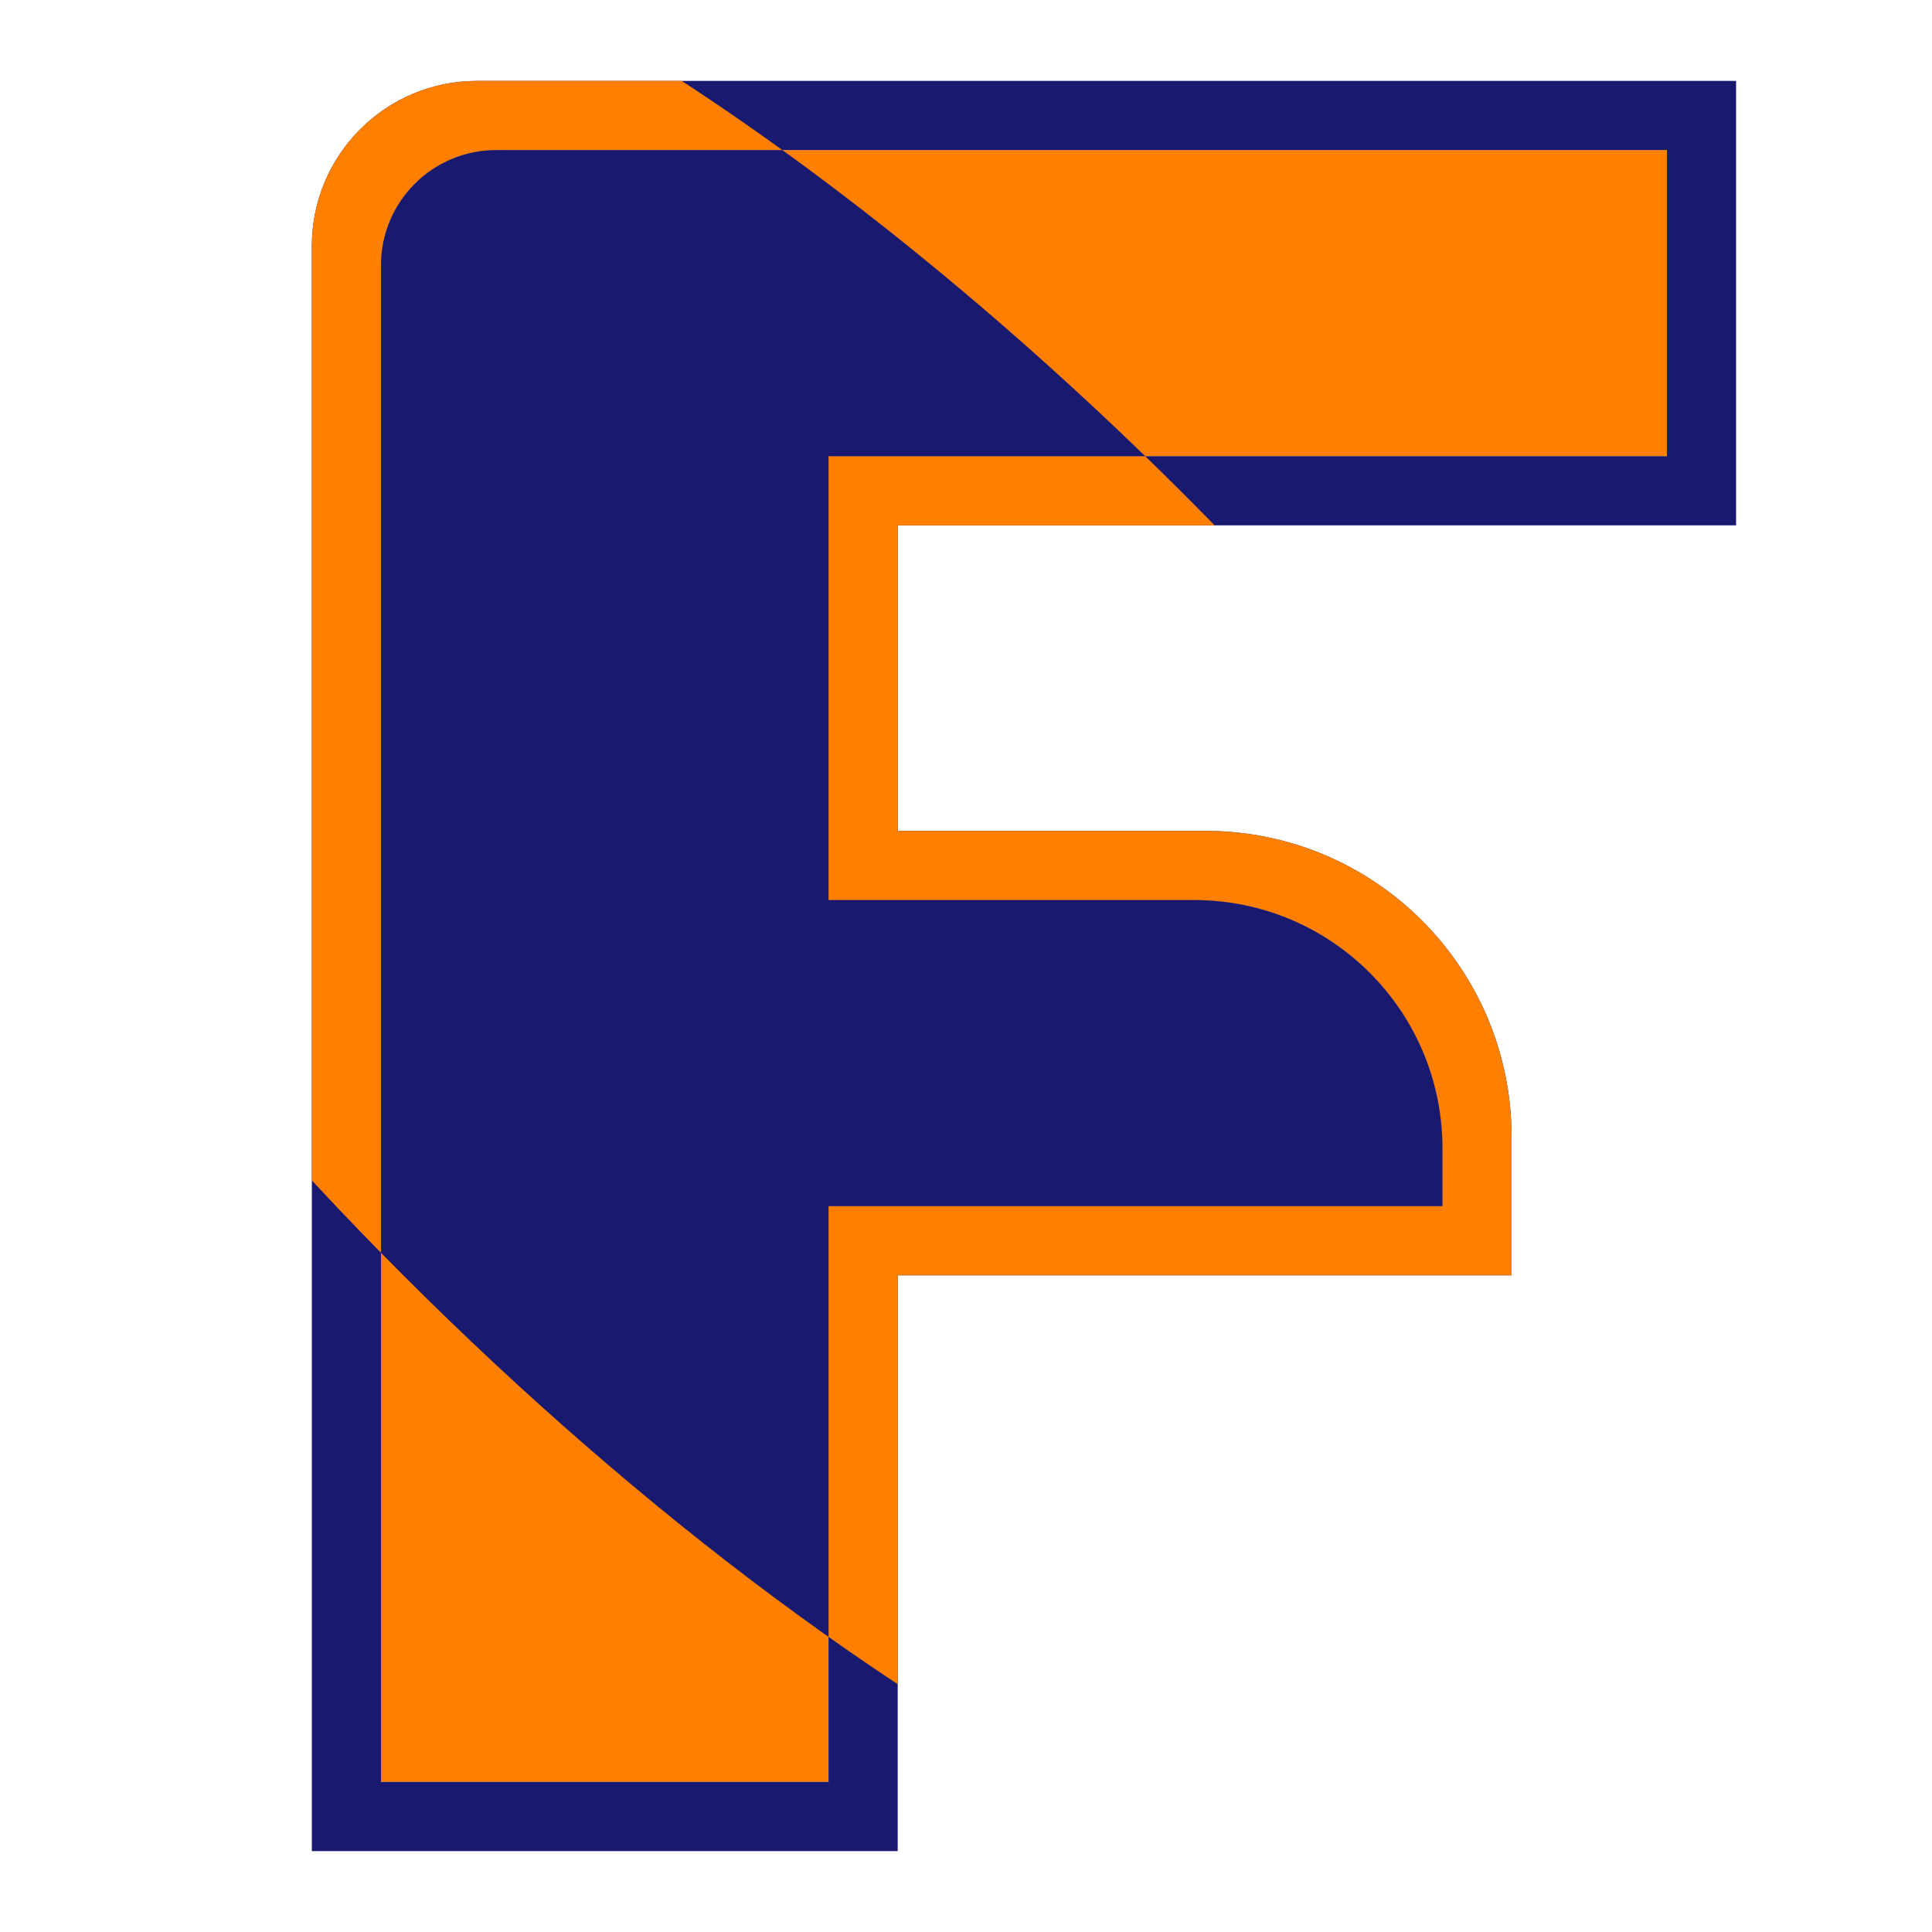
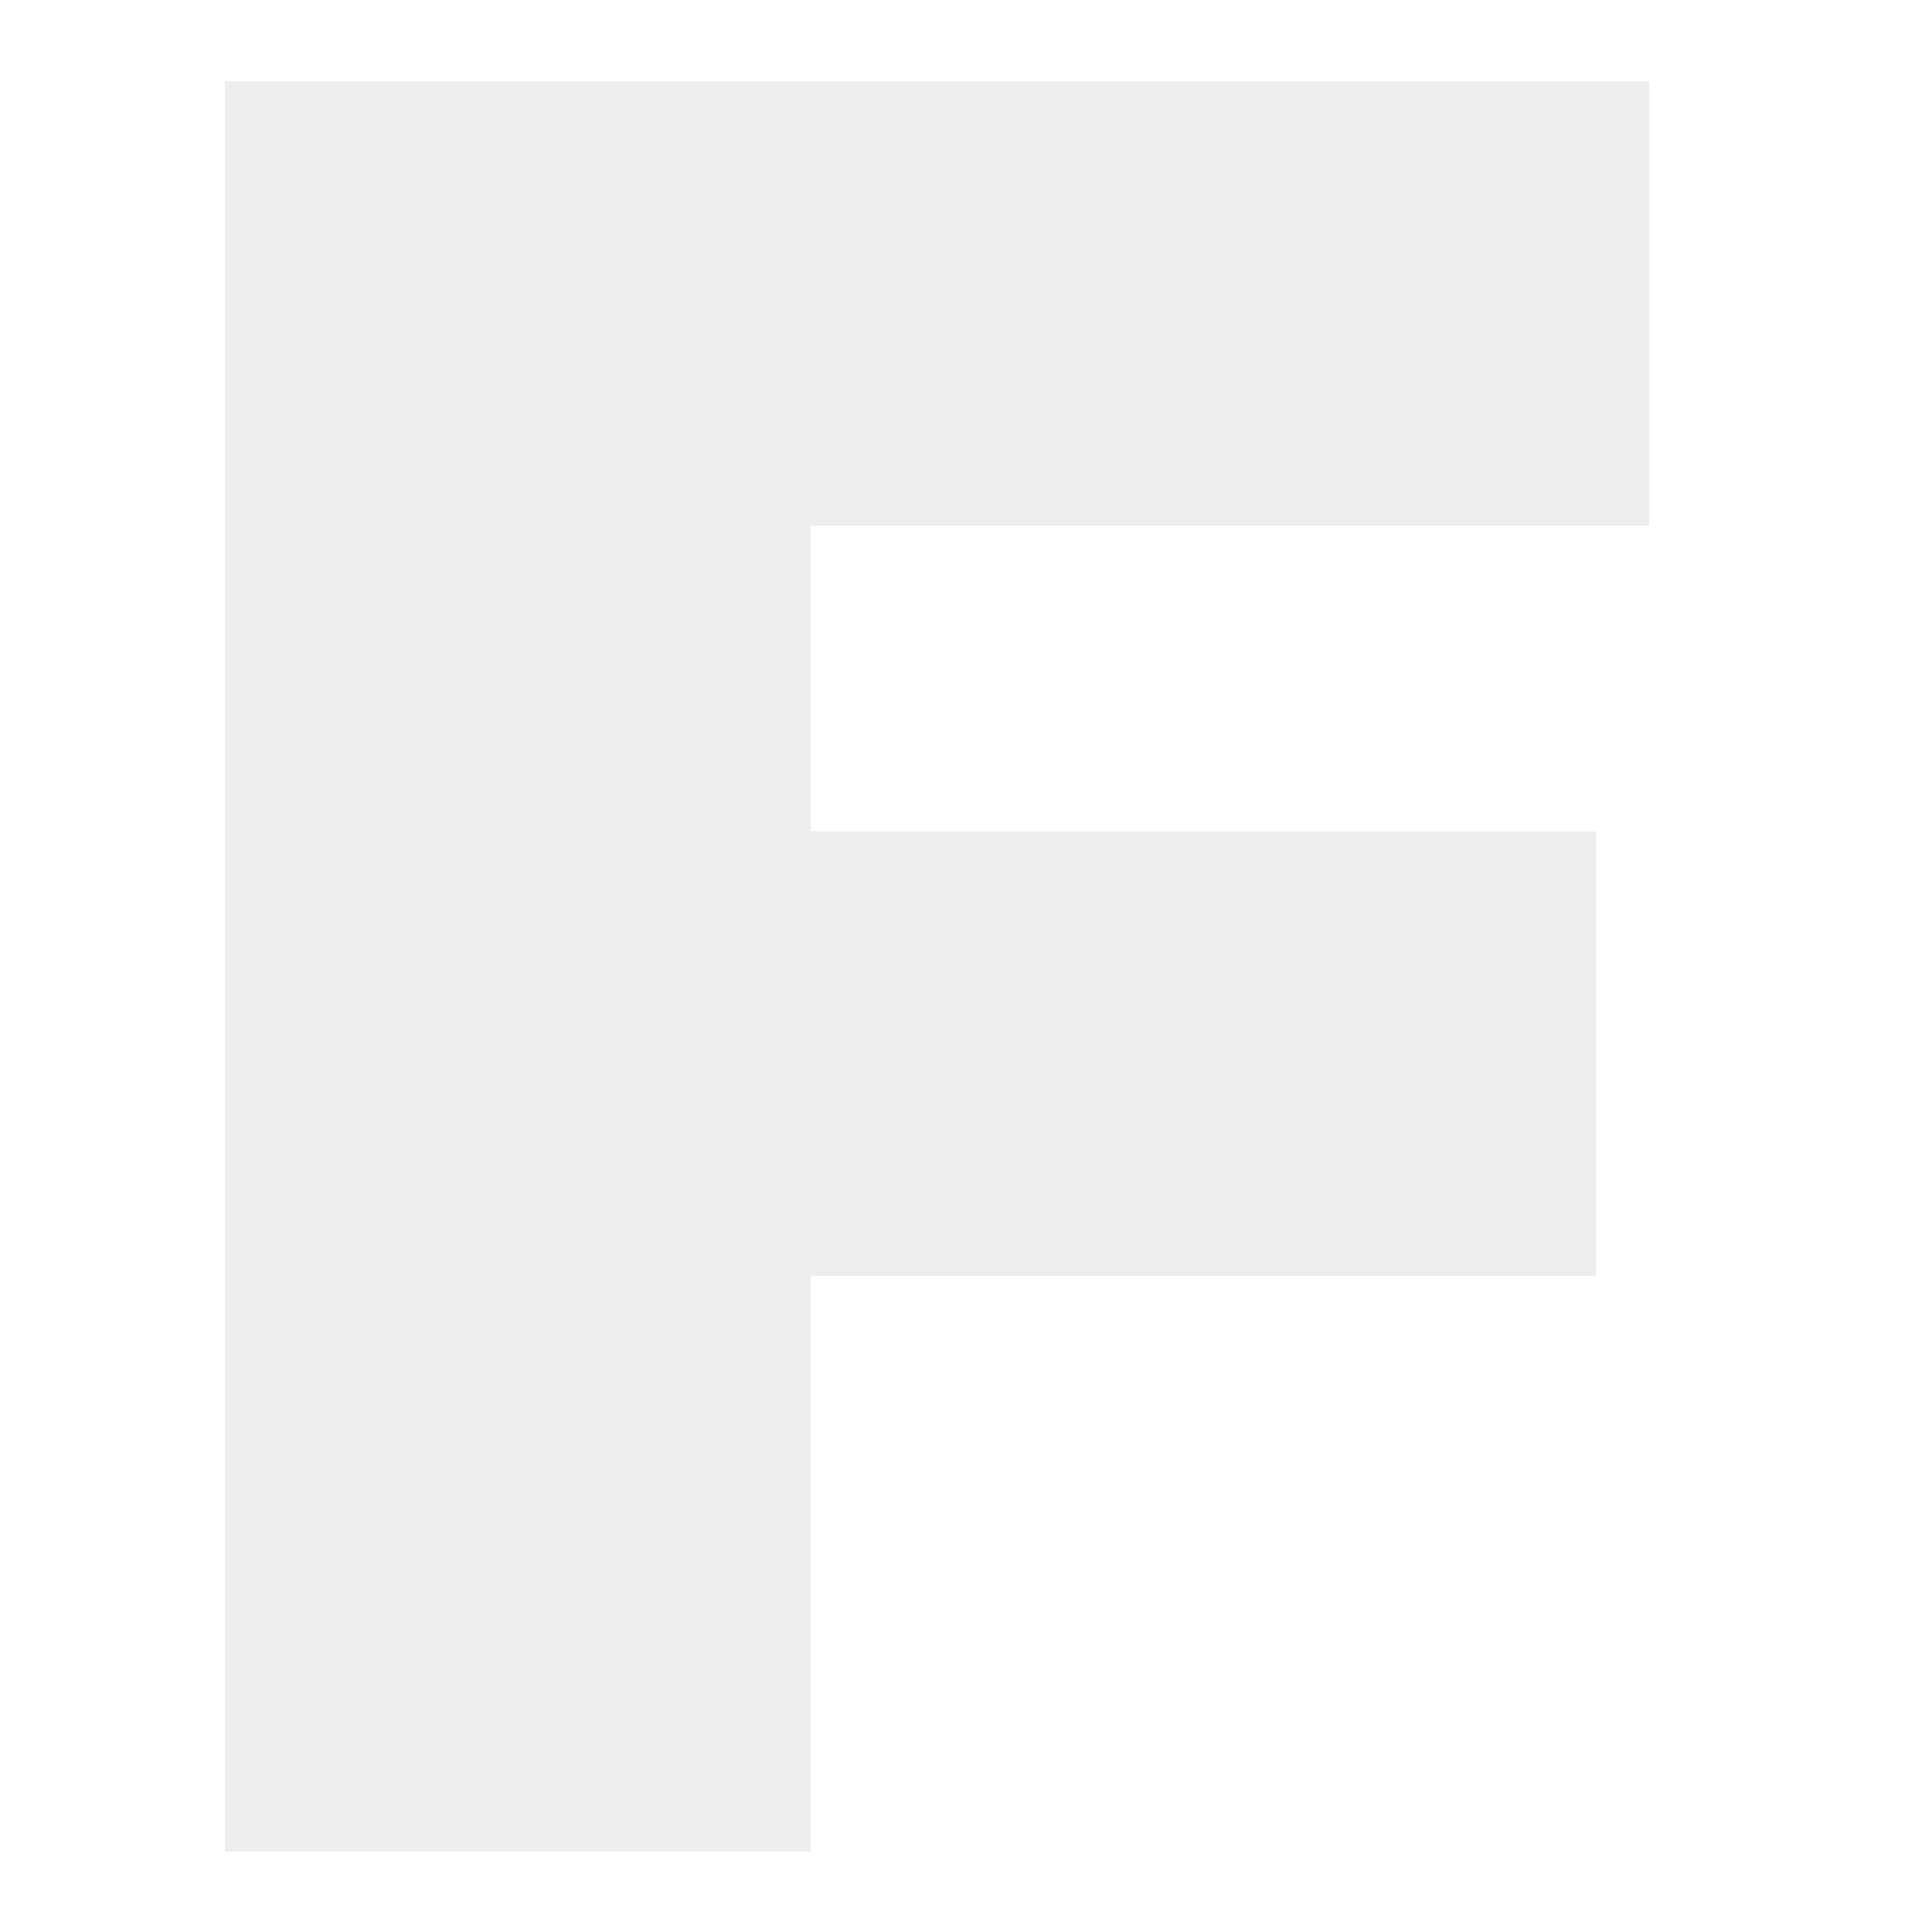
<svg xmlns="http://www.w3.org/2000/svg" id="Layer_1" data-name="Layer 1" viewBox="0 0 800 800">
  <defs>
-     <style>.cls-1{fill:none;}.cls-2{fill:#ff8000;}.cls-3{fill:#191970;}.cls-4{clip-path:url(#clip-path);}.cls-5{clip-path:url(#clip-path-2);}</style>
-     <clipPath id="clip-path">
-       <path class="cls-1" d="M690.23,62.15V188.89H343.07V372.71H494.49A102.78,102.78,0,0,1,597.27,475.49v23.95H343.07V737.85H157.77v-628a47.71,47.71,0,0,1,47.71-47.7H690.23M718.87,33.5H197.48a68.35,68.35,0,0,0-68.35,68.35V766.5H371.72V528.09H625.91V470.8A126.73,126.73,0,0,0,499.18,344.06H371.72V217.53H718.87V33.5Z" />
-     </clipPath>
-     <clipPath id="clip-path-2">
-       <path class="cls-1" d="M-61.34-23.58C154.22-239.13,934.8,541.46,719.25,757S-276.89,192-61.34-23.58Z" />
-     </clipPath>
+     <style>.cls-1{opacity:0.4;}.cls-2{fill:#d4d4d4;}</style>
  </defs>
-   <path class="cls-2" d="M690.23,62.15V188.89H343.07V372.71H494.49A102.78,102.78,0,0,1,597.27,475.49v23.95H343.07V737.85H157.77v-628a47.71,47.71,0,0,1,47.71-47.7H690.23" />
-   <path class="cls-3" d="M690.23,62.15V188.89H343.07V372.71H494.49A102.78,102.78,0,0,1,597.27,475.49v23.95H343.07V737.85H157.77v-628a47.71,47.71,0,0,1,47.71-47.7H690.23M718.87,33.5H197.48a68.35,68.35,0,0,0-68.35,68.35V766.5H371.72V528.09H625.91V470.8A126.73,126.73,0,0,0,499.18,344.06H371.72V217.53H718.87V33.5Z" />
-   <g class="cls-4">
-     <path class="cls-2" d="M-61.34-23.58C154.22-239.13,934.8,541.46,719.25,757S-276.89,192-61.34-23.58Z" />
-   </g>
-   <g class="cls-5">
-     <path class="cls-3" d="M690.23,62.15V188.89H343.07V372.71H494.49A102.78,102.78,0,0,1,597.27,475.49v23.95H343.07V737.85H157.77v-628a47.71,47.71,0,0,1,47.71-47.7H690.23" />
+   <g class="cls-1">
+     <path class="cls-2" d="M682.87,33.67H93.13v733H335.72V528.26H660.91v-184H335.72V217.7H682.87v-184Z" />
  </g>
</svg>
